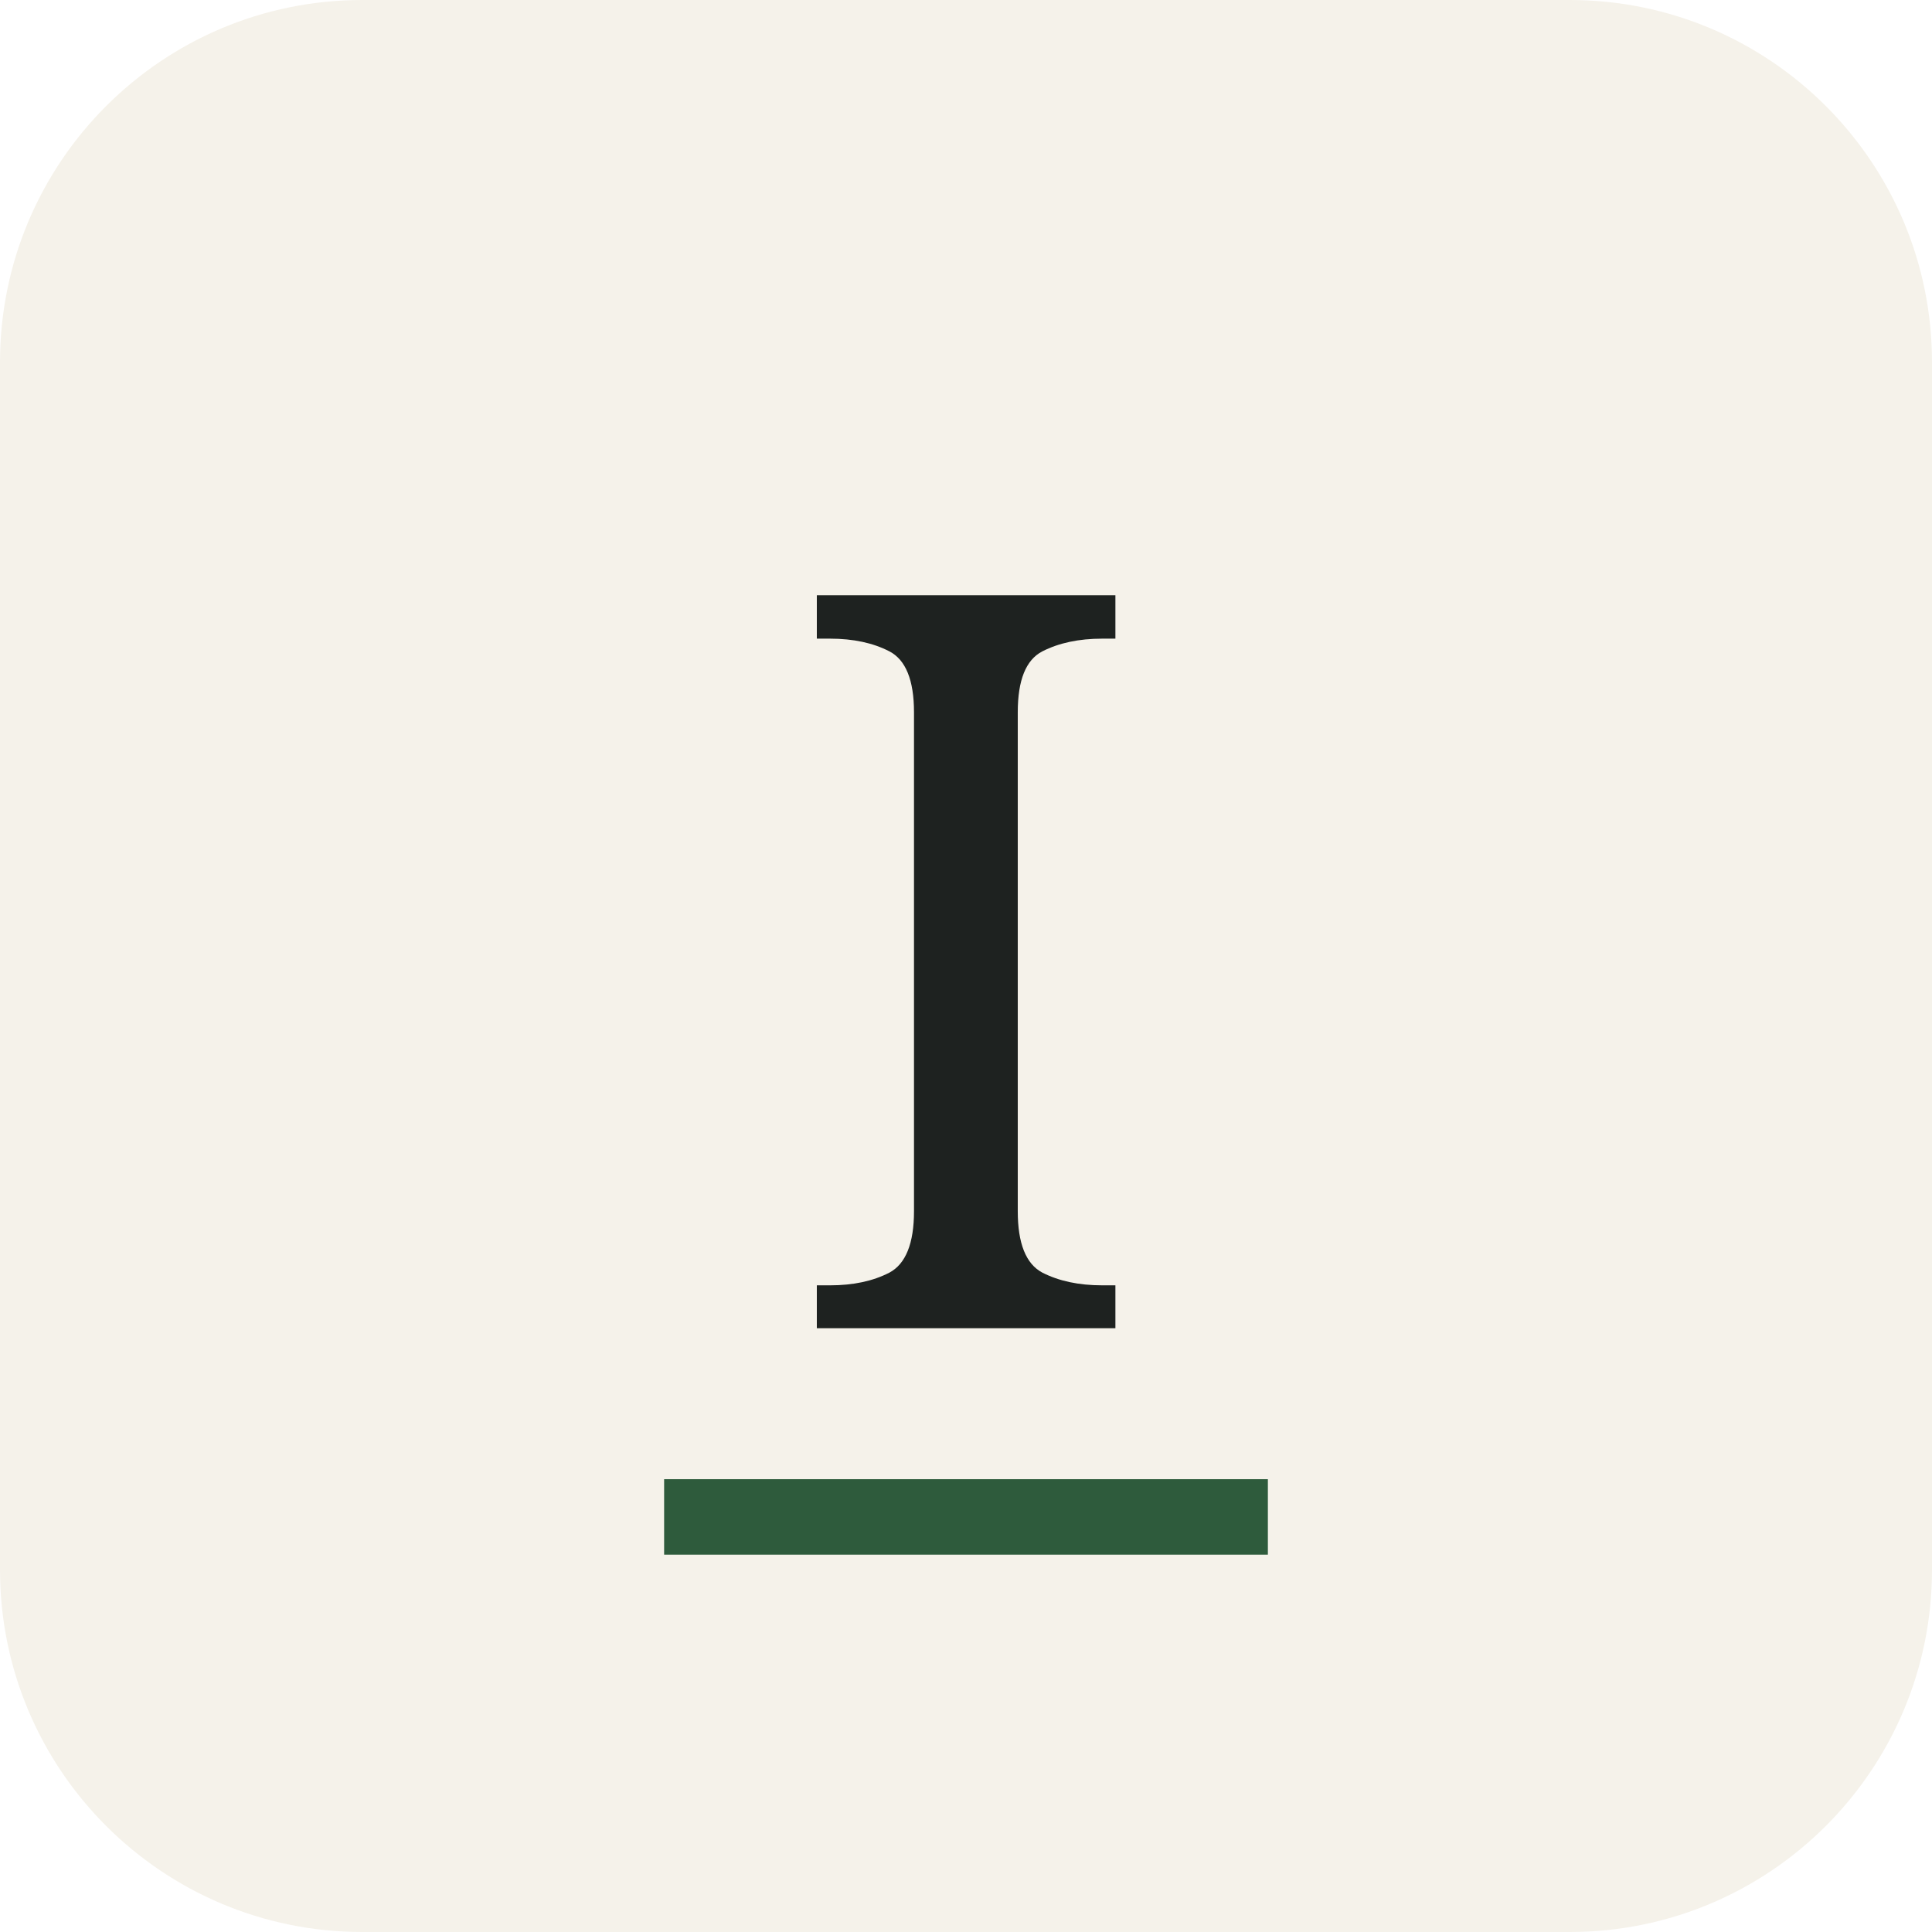
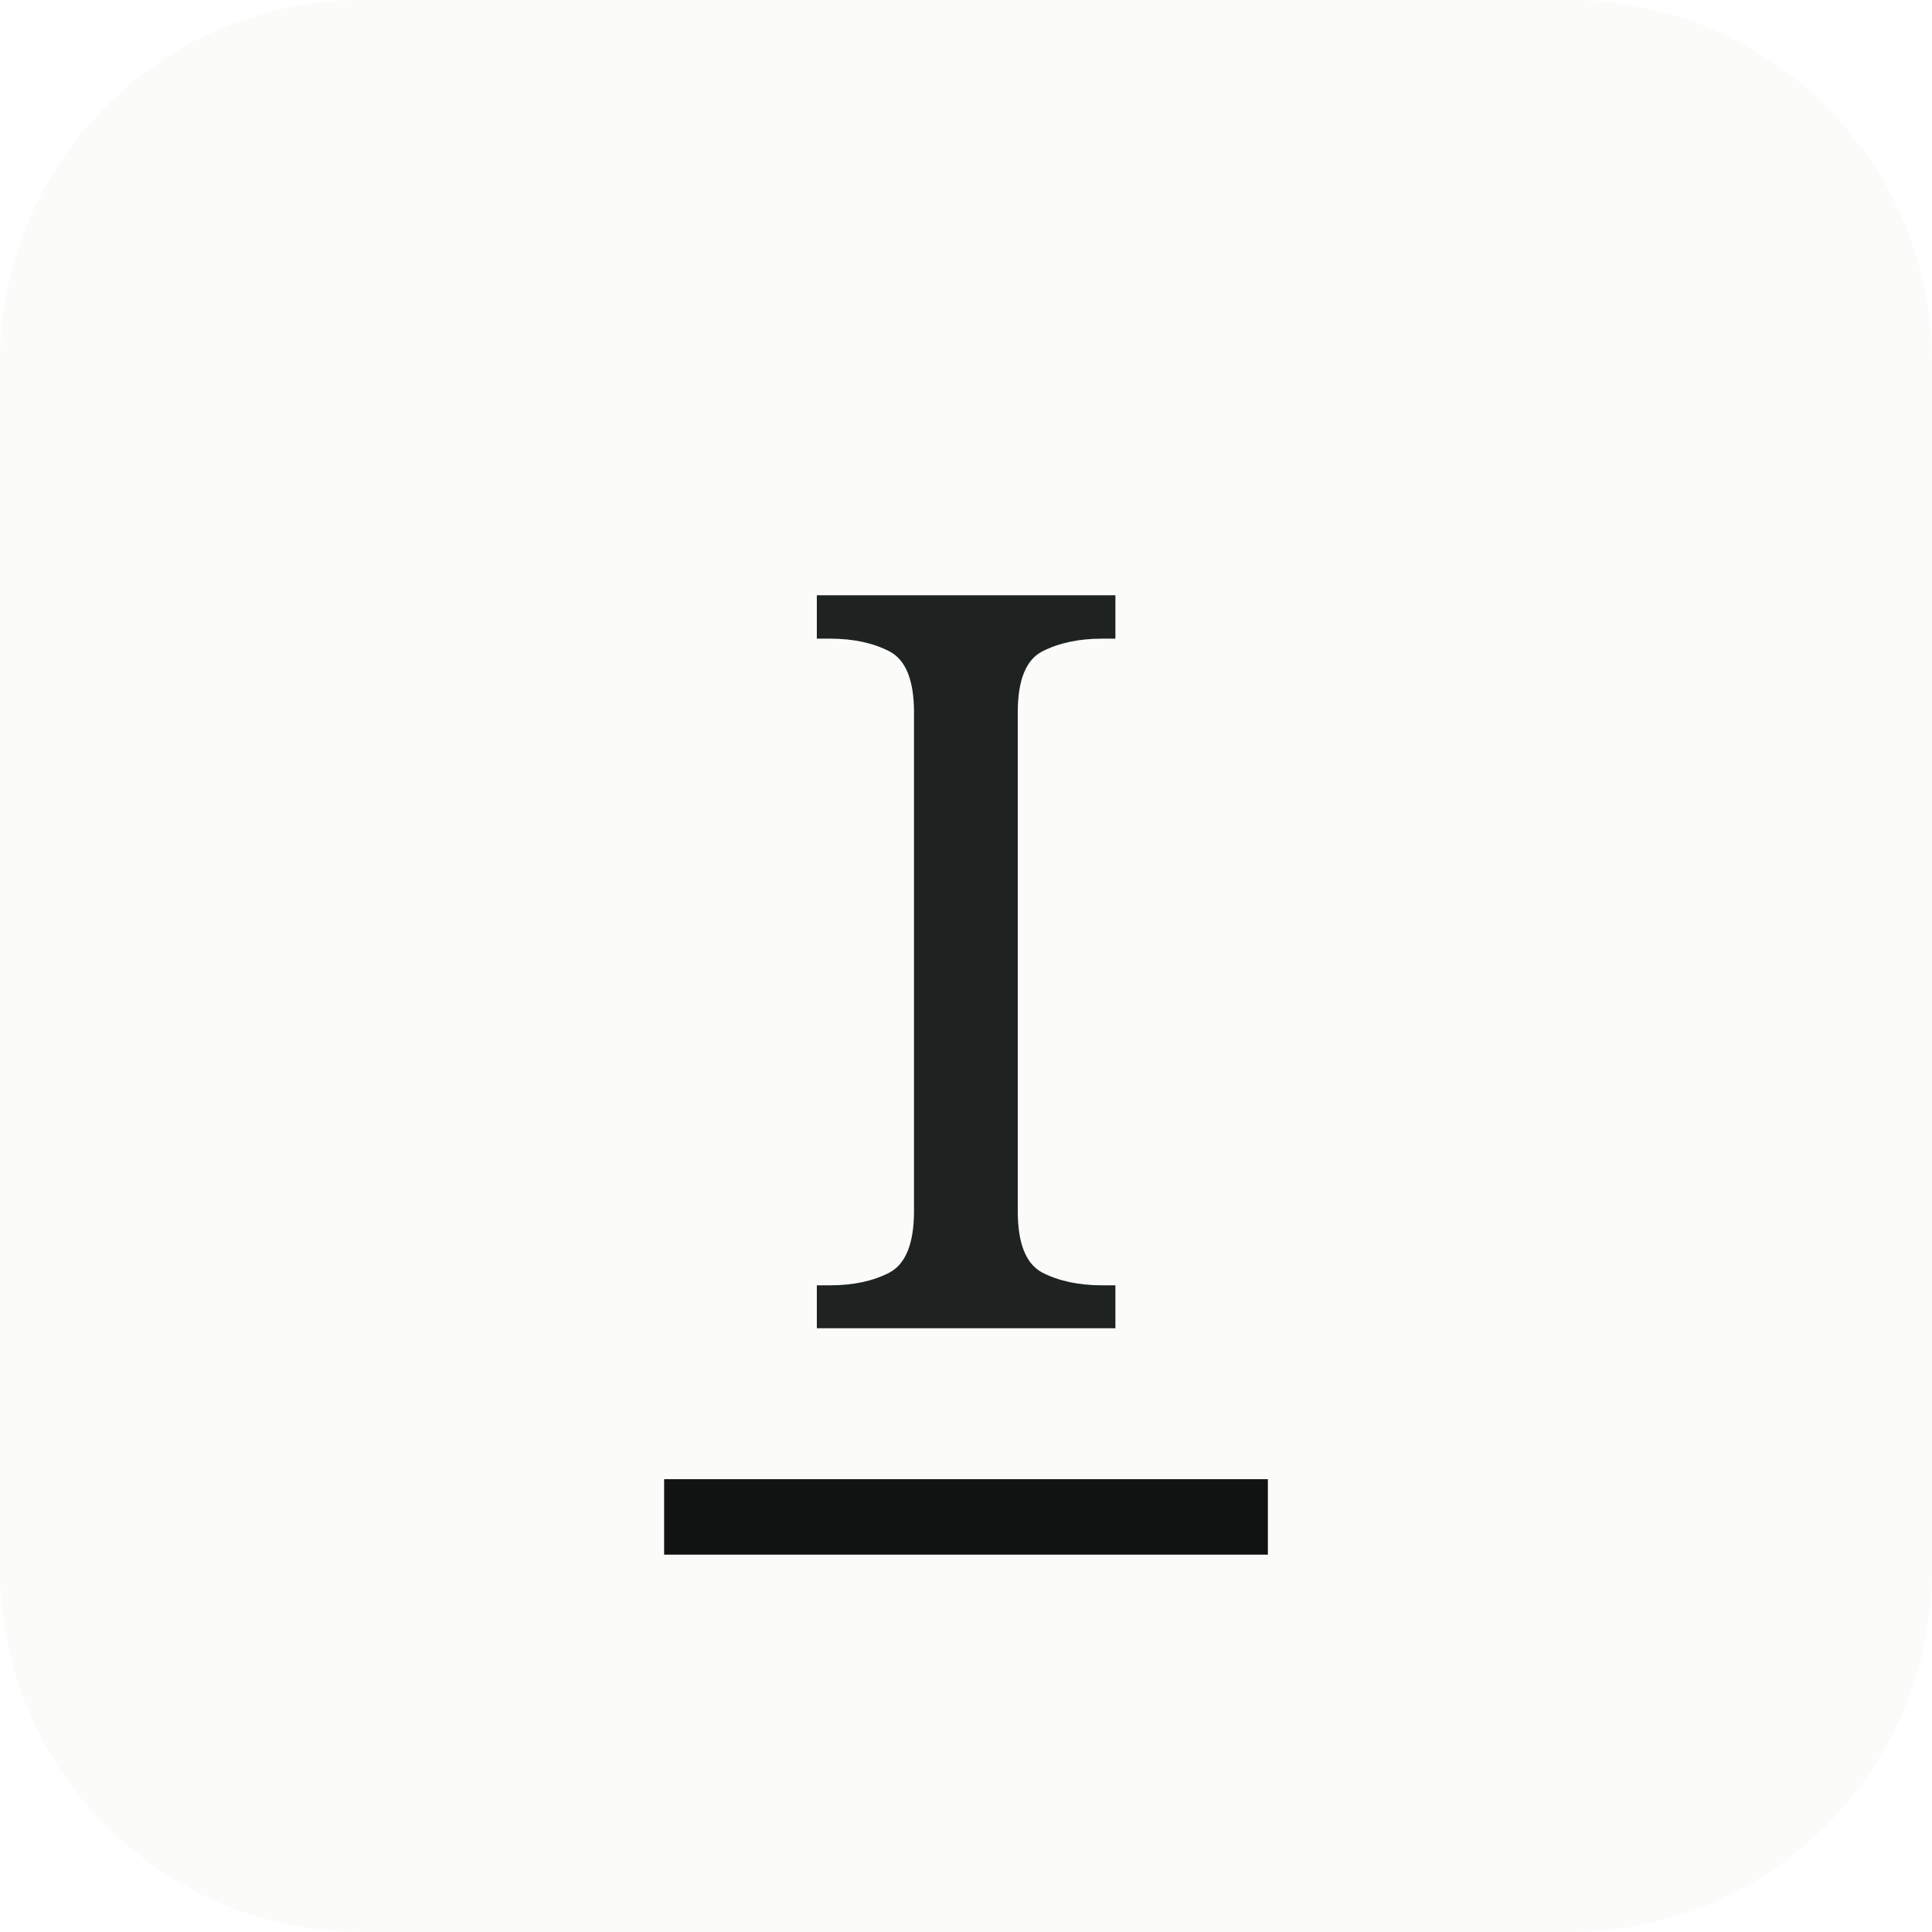
<svg xmlns="http://www.w3.org/2000/svg" viewBox="0 0 64 64">
-   <rect width="64" height="64" rx="12" fill="#f5f2ea" />
+   <rect width="64" height="64" rx="12" fill="#fbfbfa" />
  <text x="32" y="44" text-anchor="middle" font-family="Georgia,serif" font-size="34" fill="#1e2220">I</text>
-   <rect x="22" y="49" width="20" height="2.5" fill="#2e5b3c" />
+   <rect x="22" y="49" width="20" height="2.5" fill="#111312" />
</svg>
